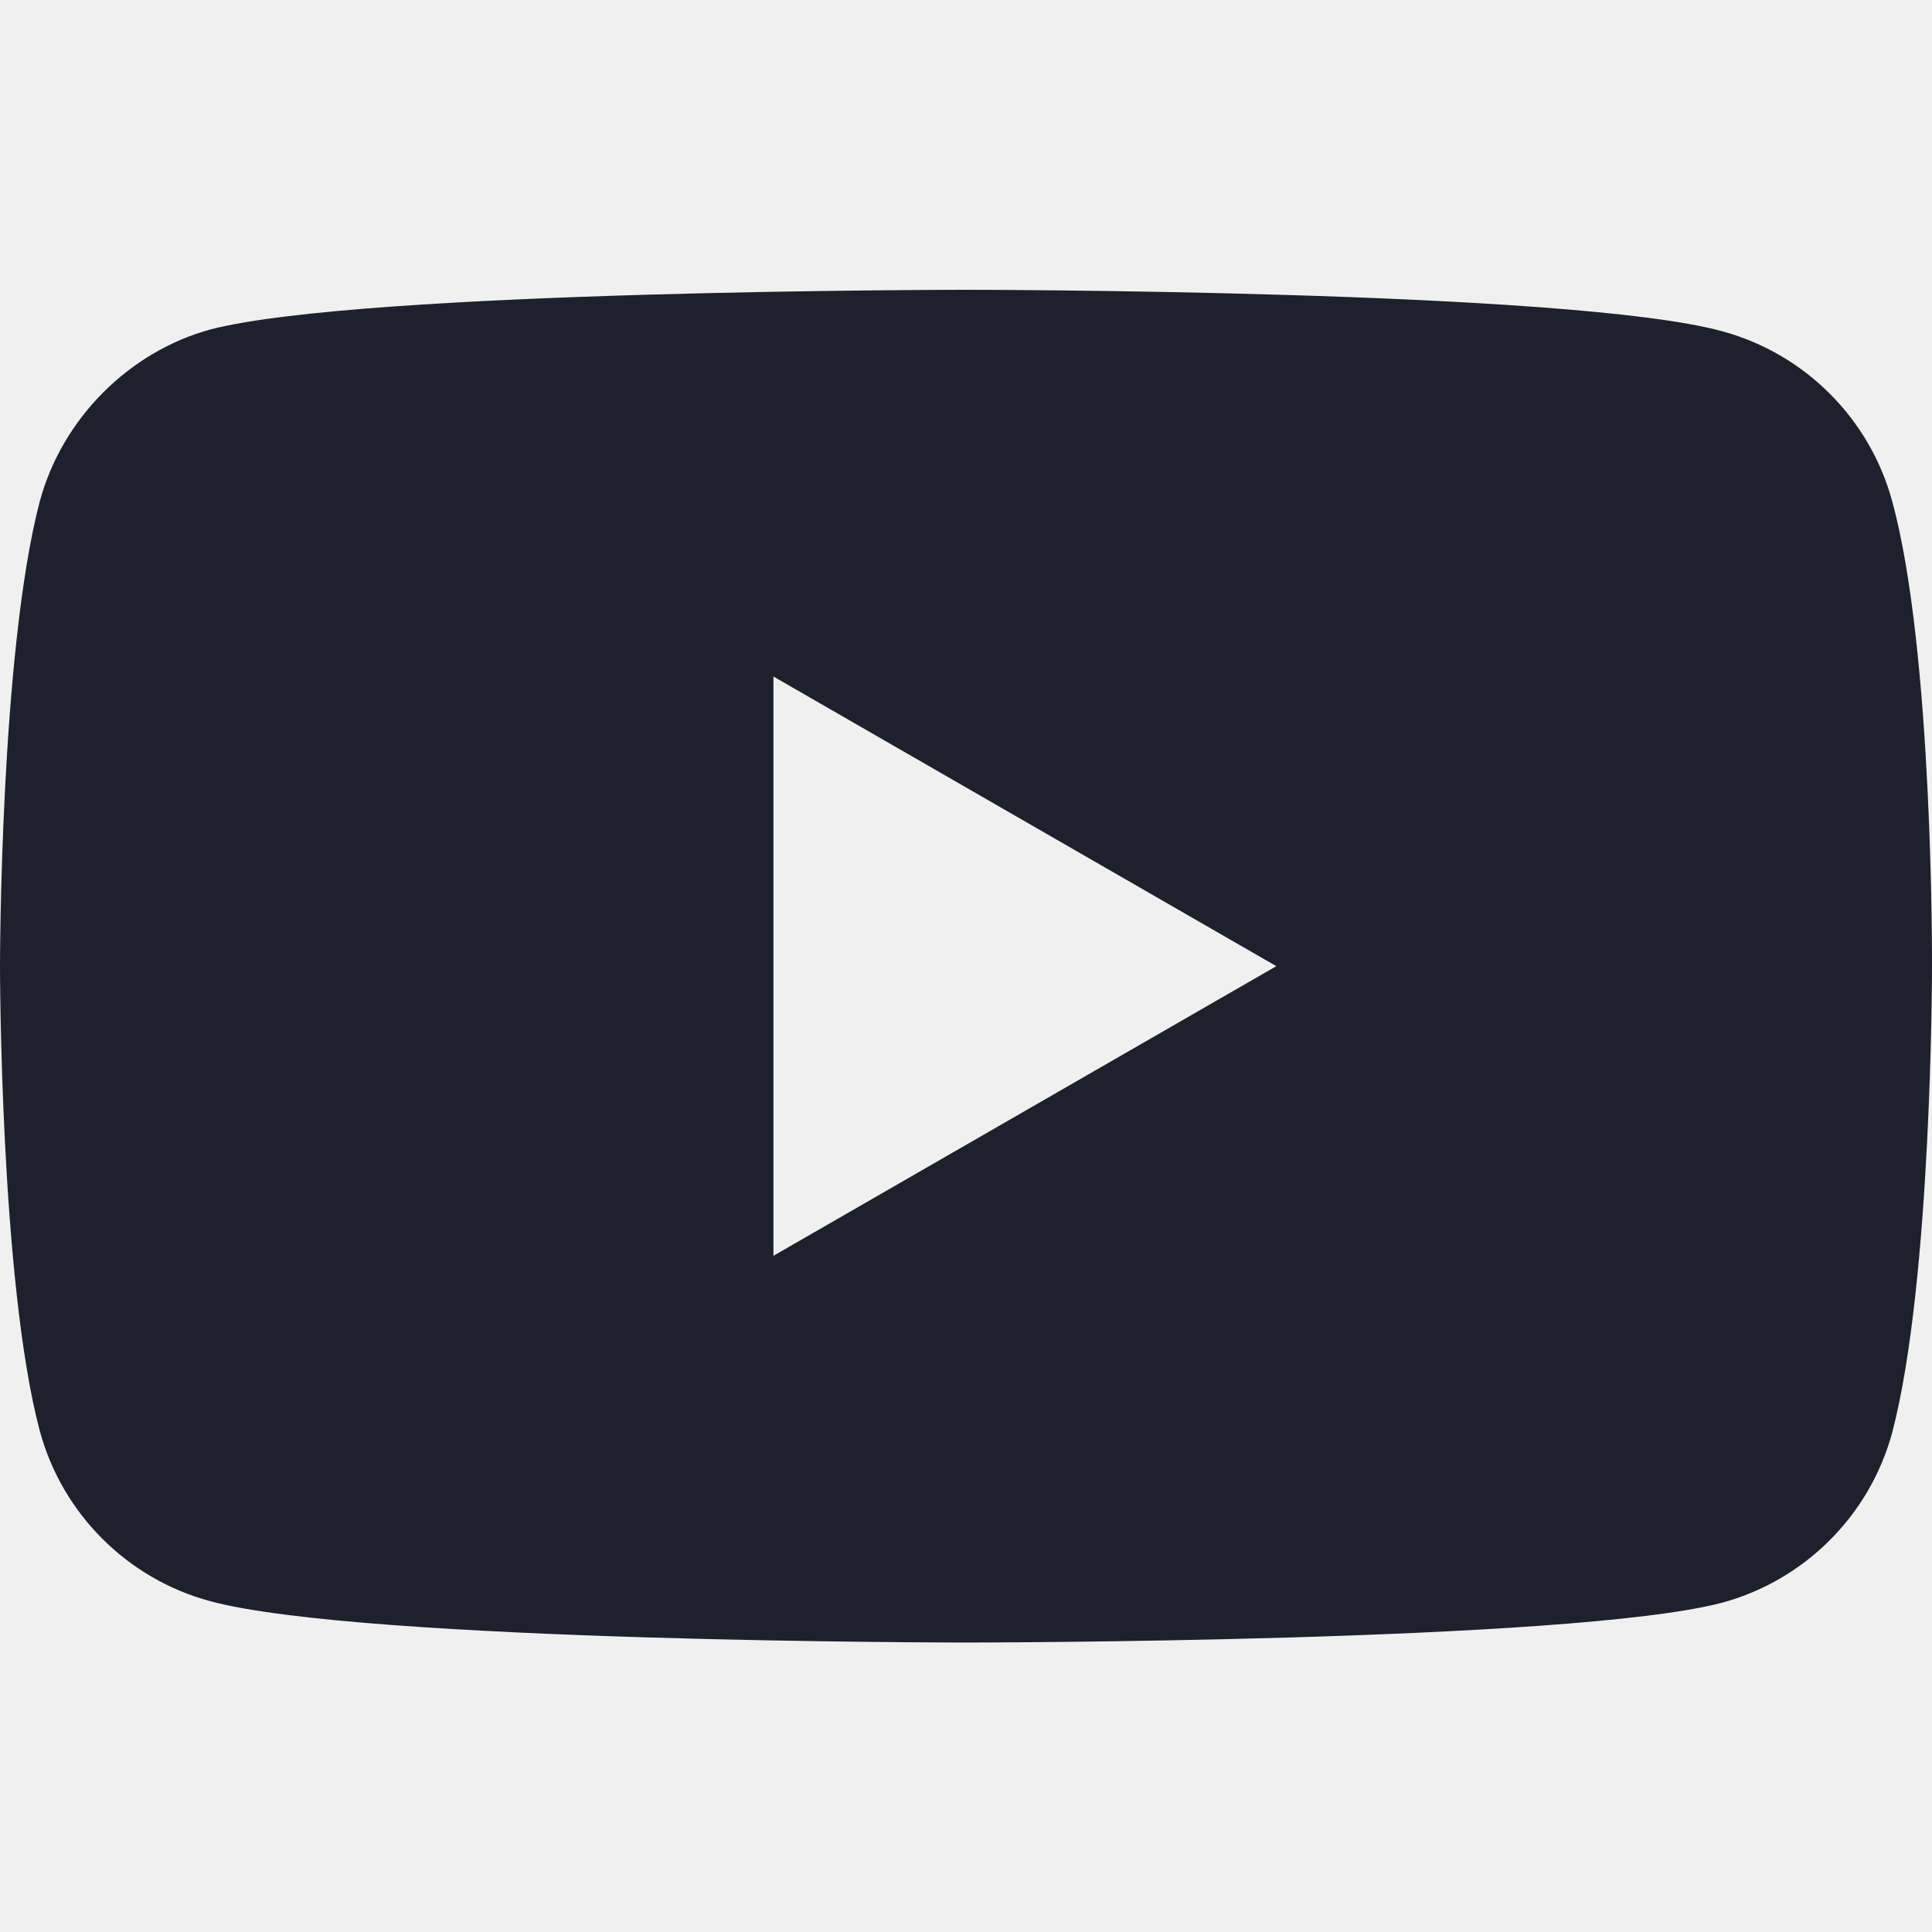
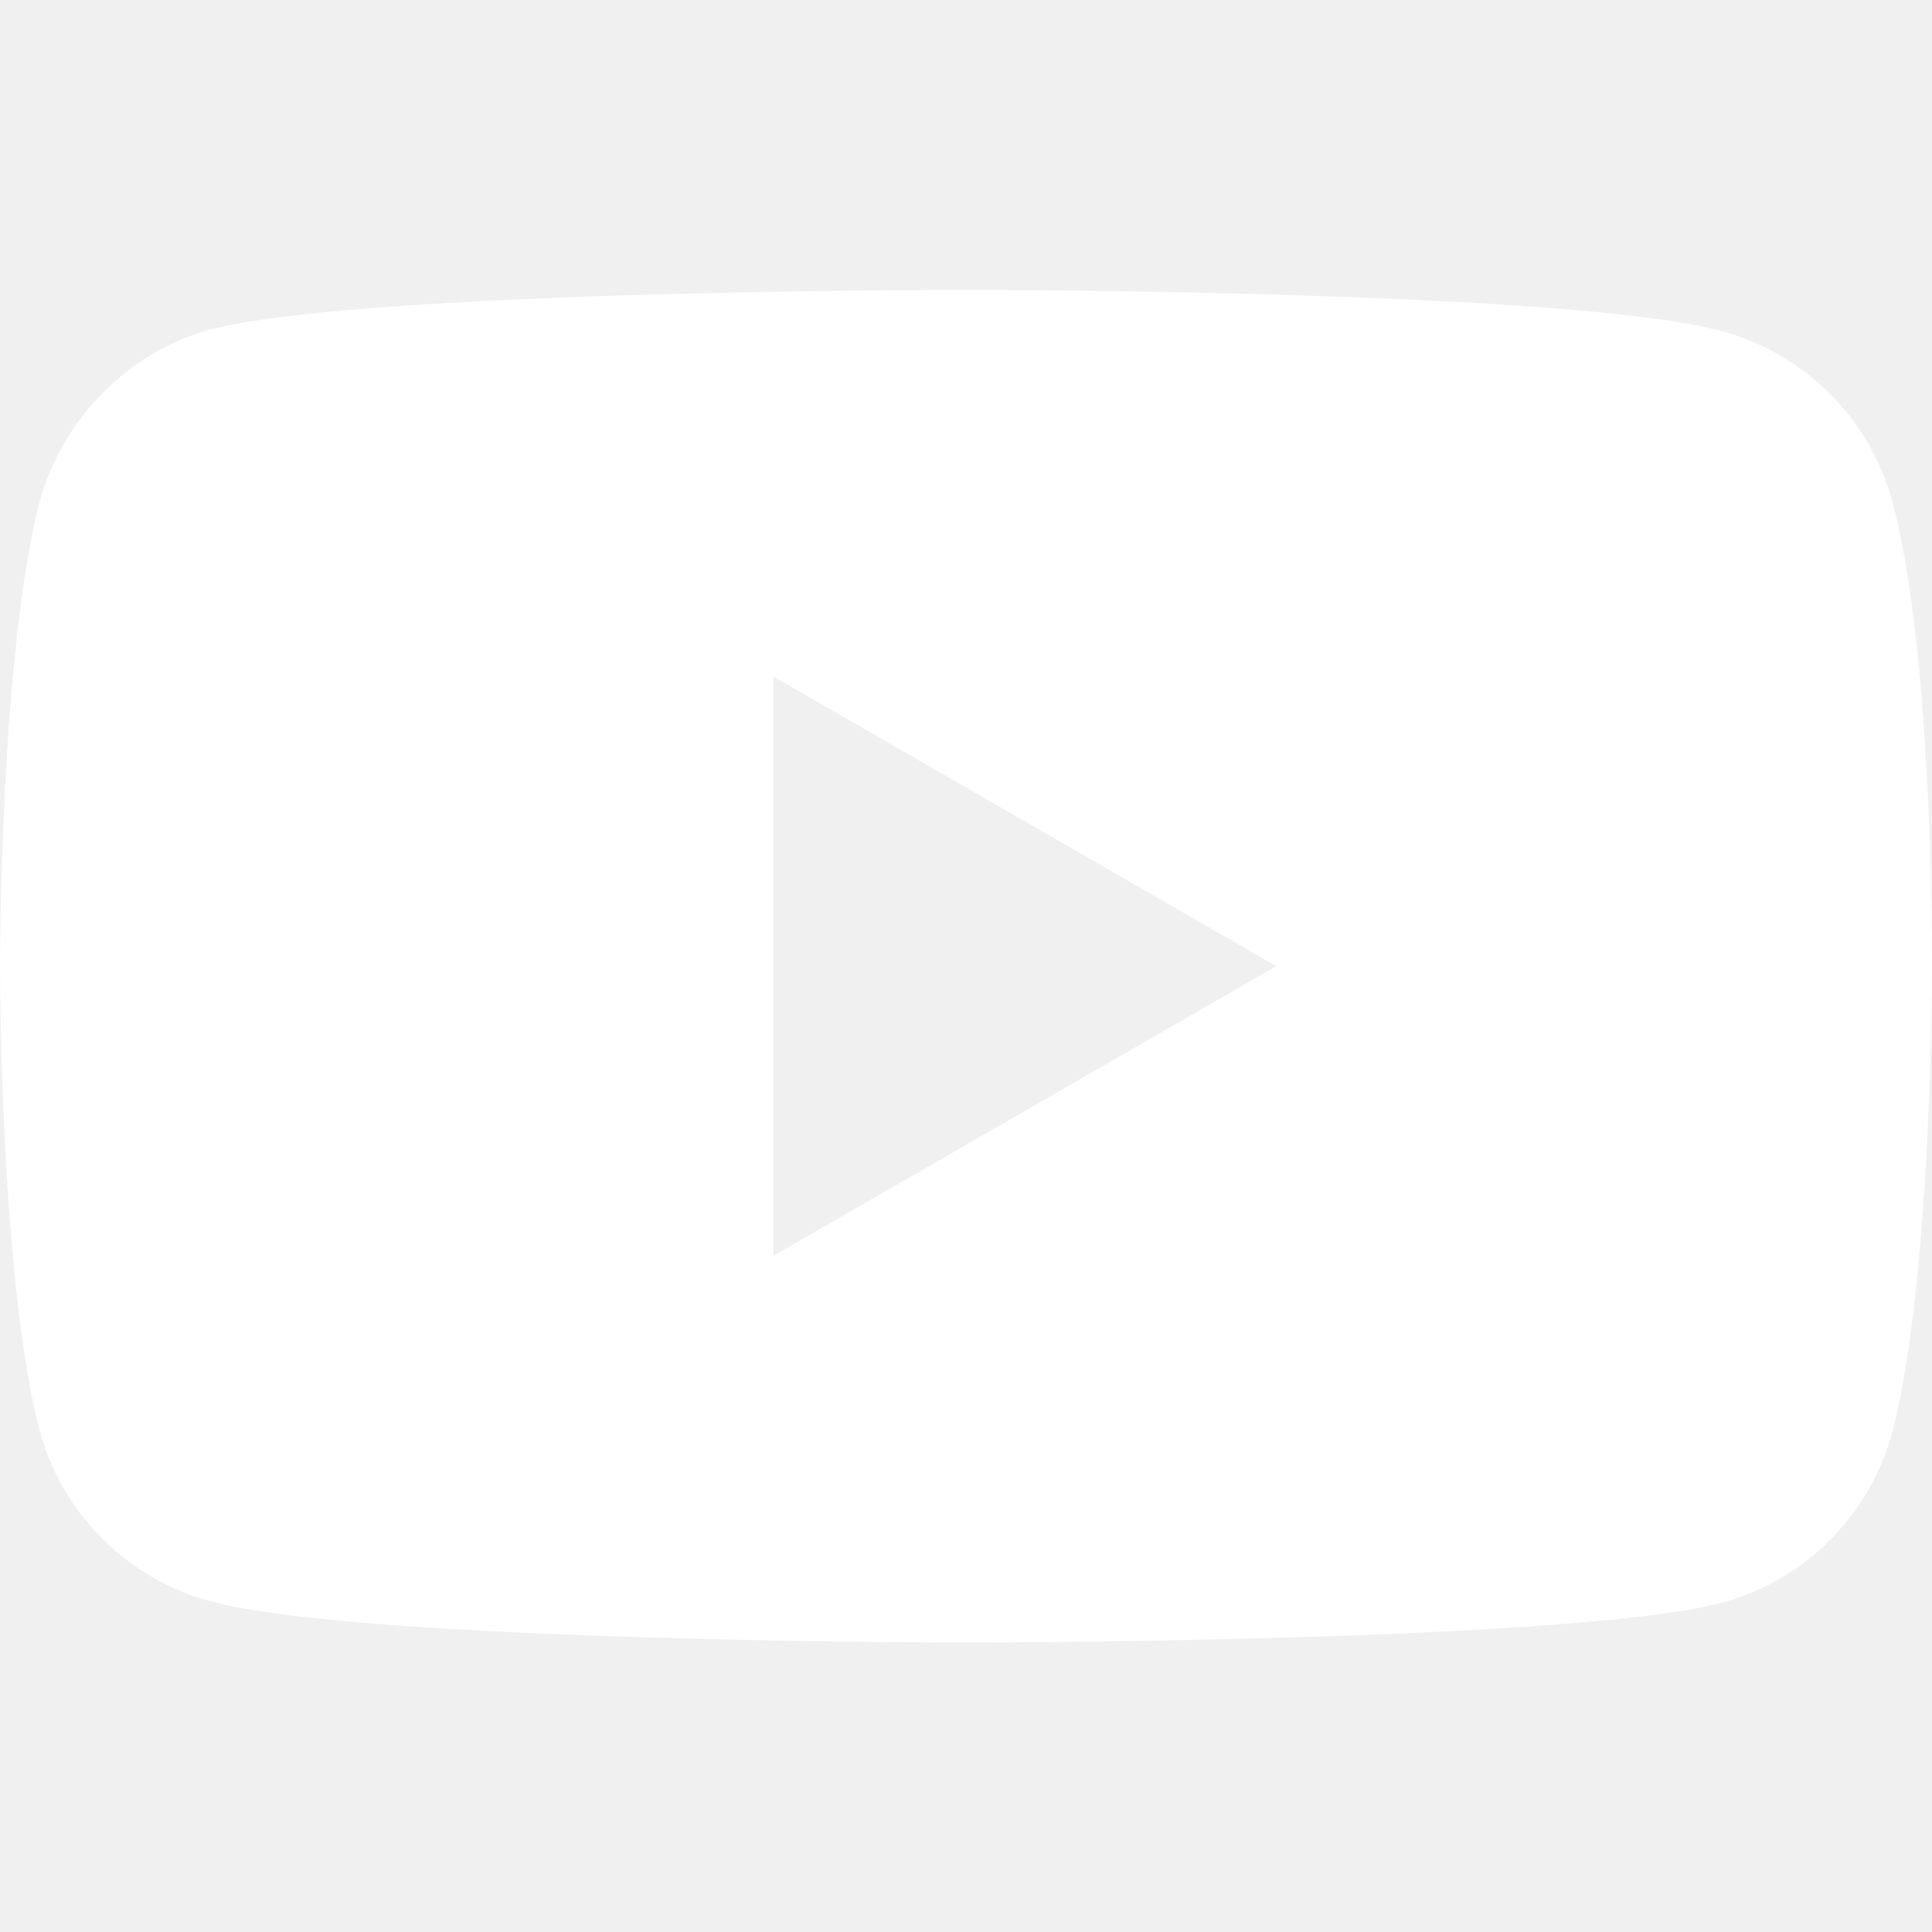
<svg xmlns="http://www.w3.org/2000/svg" width="24" height="24" viewBox="0 0 24 24" fill="none">
-   <path fill-rule="evenodd" clip-rule="evenodd" d="M21.39 4.114C22.418 4.391 23.229 5.201 23.506 6.229C24.02 8.107 24 12.022 24 12.022C24 12.022 24 15.916 23.506 17.794C23.229 18.822 22.418 19.633 21.39 19.91C19.512 20.404 12 20.404 12 20.404C12 20.404 4.507 20.404 2.61 19.89C1.581 19.613 0.771 18.802 0.494 17.774C0 15.916 0 12.002 0 12.002C0 12.002 0 8.107 0.494 6.229C0.771 5.201 1.601 4.371 2.609 4.094C4.488 3.6 12 3.6 12 3.6C12 3.6 19.512 3.6 21.39 4.114ZM15.855 12.002L9.608 15.6V8.404L15.855 12.002Z" fill="#1E212C" />
+   <path fill-rule="evenodd" clip-rule="evenodd" d="M21.39 4.114C22.418 4.391 23.229 5.201 23.506 6.229C24.02 8.107 24 12.022 24 12.022C24 12.022 24 15.916 23.506 17.794C23.229 18.822 22.418 19.633 21.39 19.91C19.512 20.404 12 20.404 12 20.404C12 20.404 4.507 20.404 2.61 19.89C1.581 19.613 0.771 18.802 0.494 17.774C0 15.916 0 12.002 0 12.002C0 12.002 0 8.107 0.494 6.229C0.771 5.201 1.601 4.371 2.609 4.094C4.488 3.6 12 3.6 12 3.6C12 3.6 19.512 3.6 21.39 4.114ZM15.855 12.002L9.608 15.6V8.404L15.855 12.002Z" fill="#fff" />
</svg>
